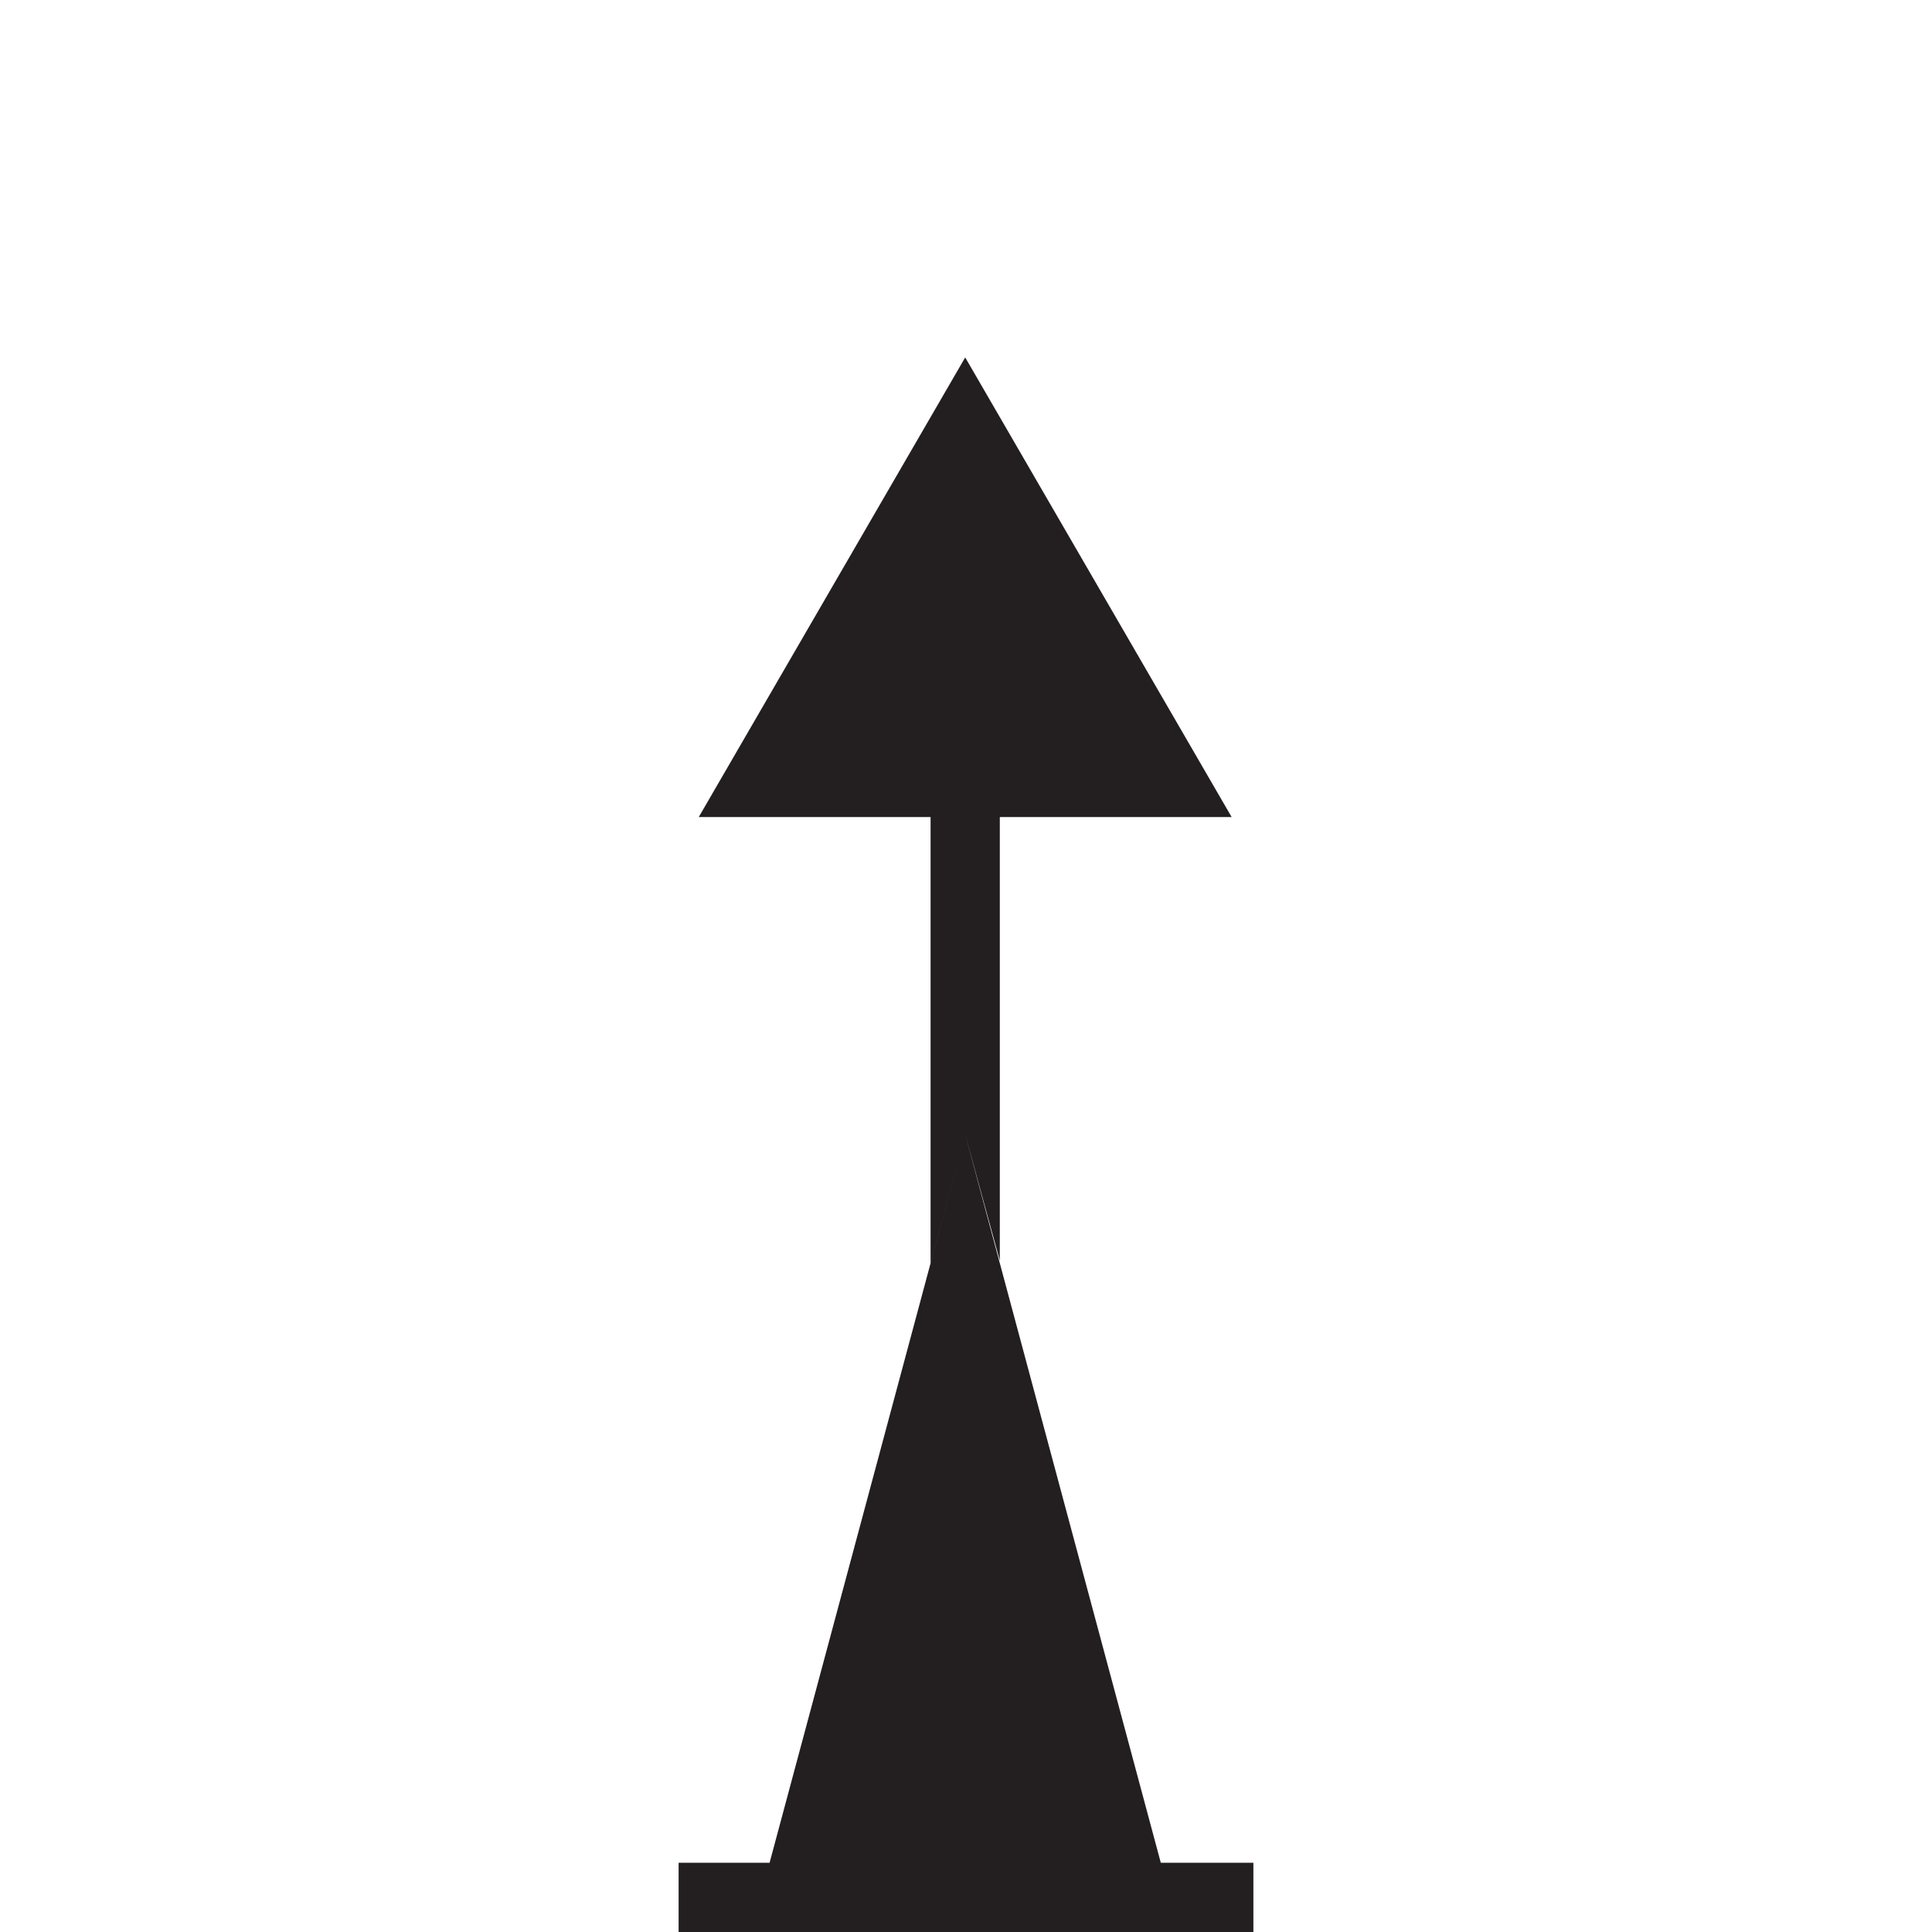
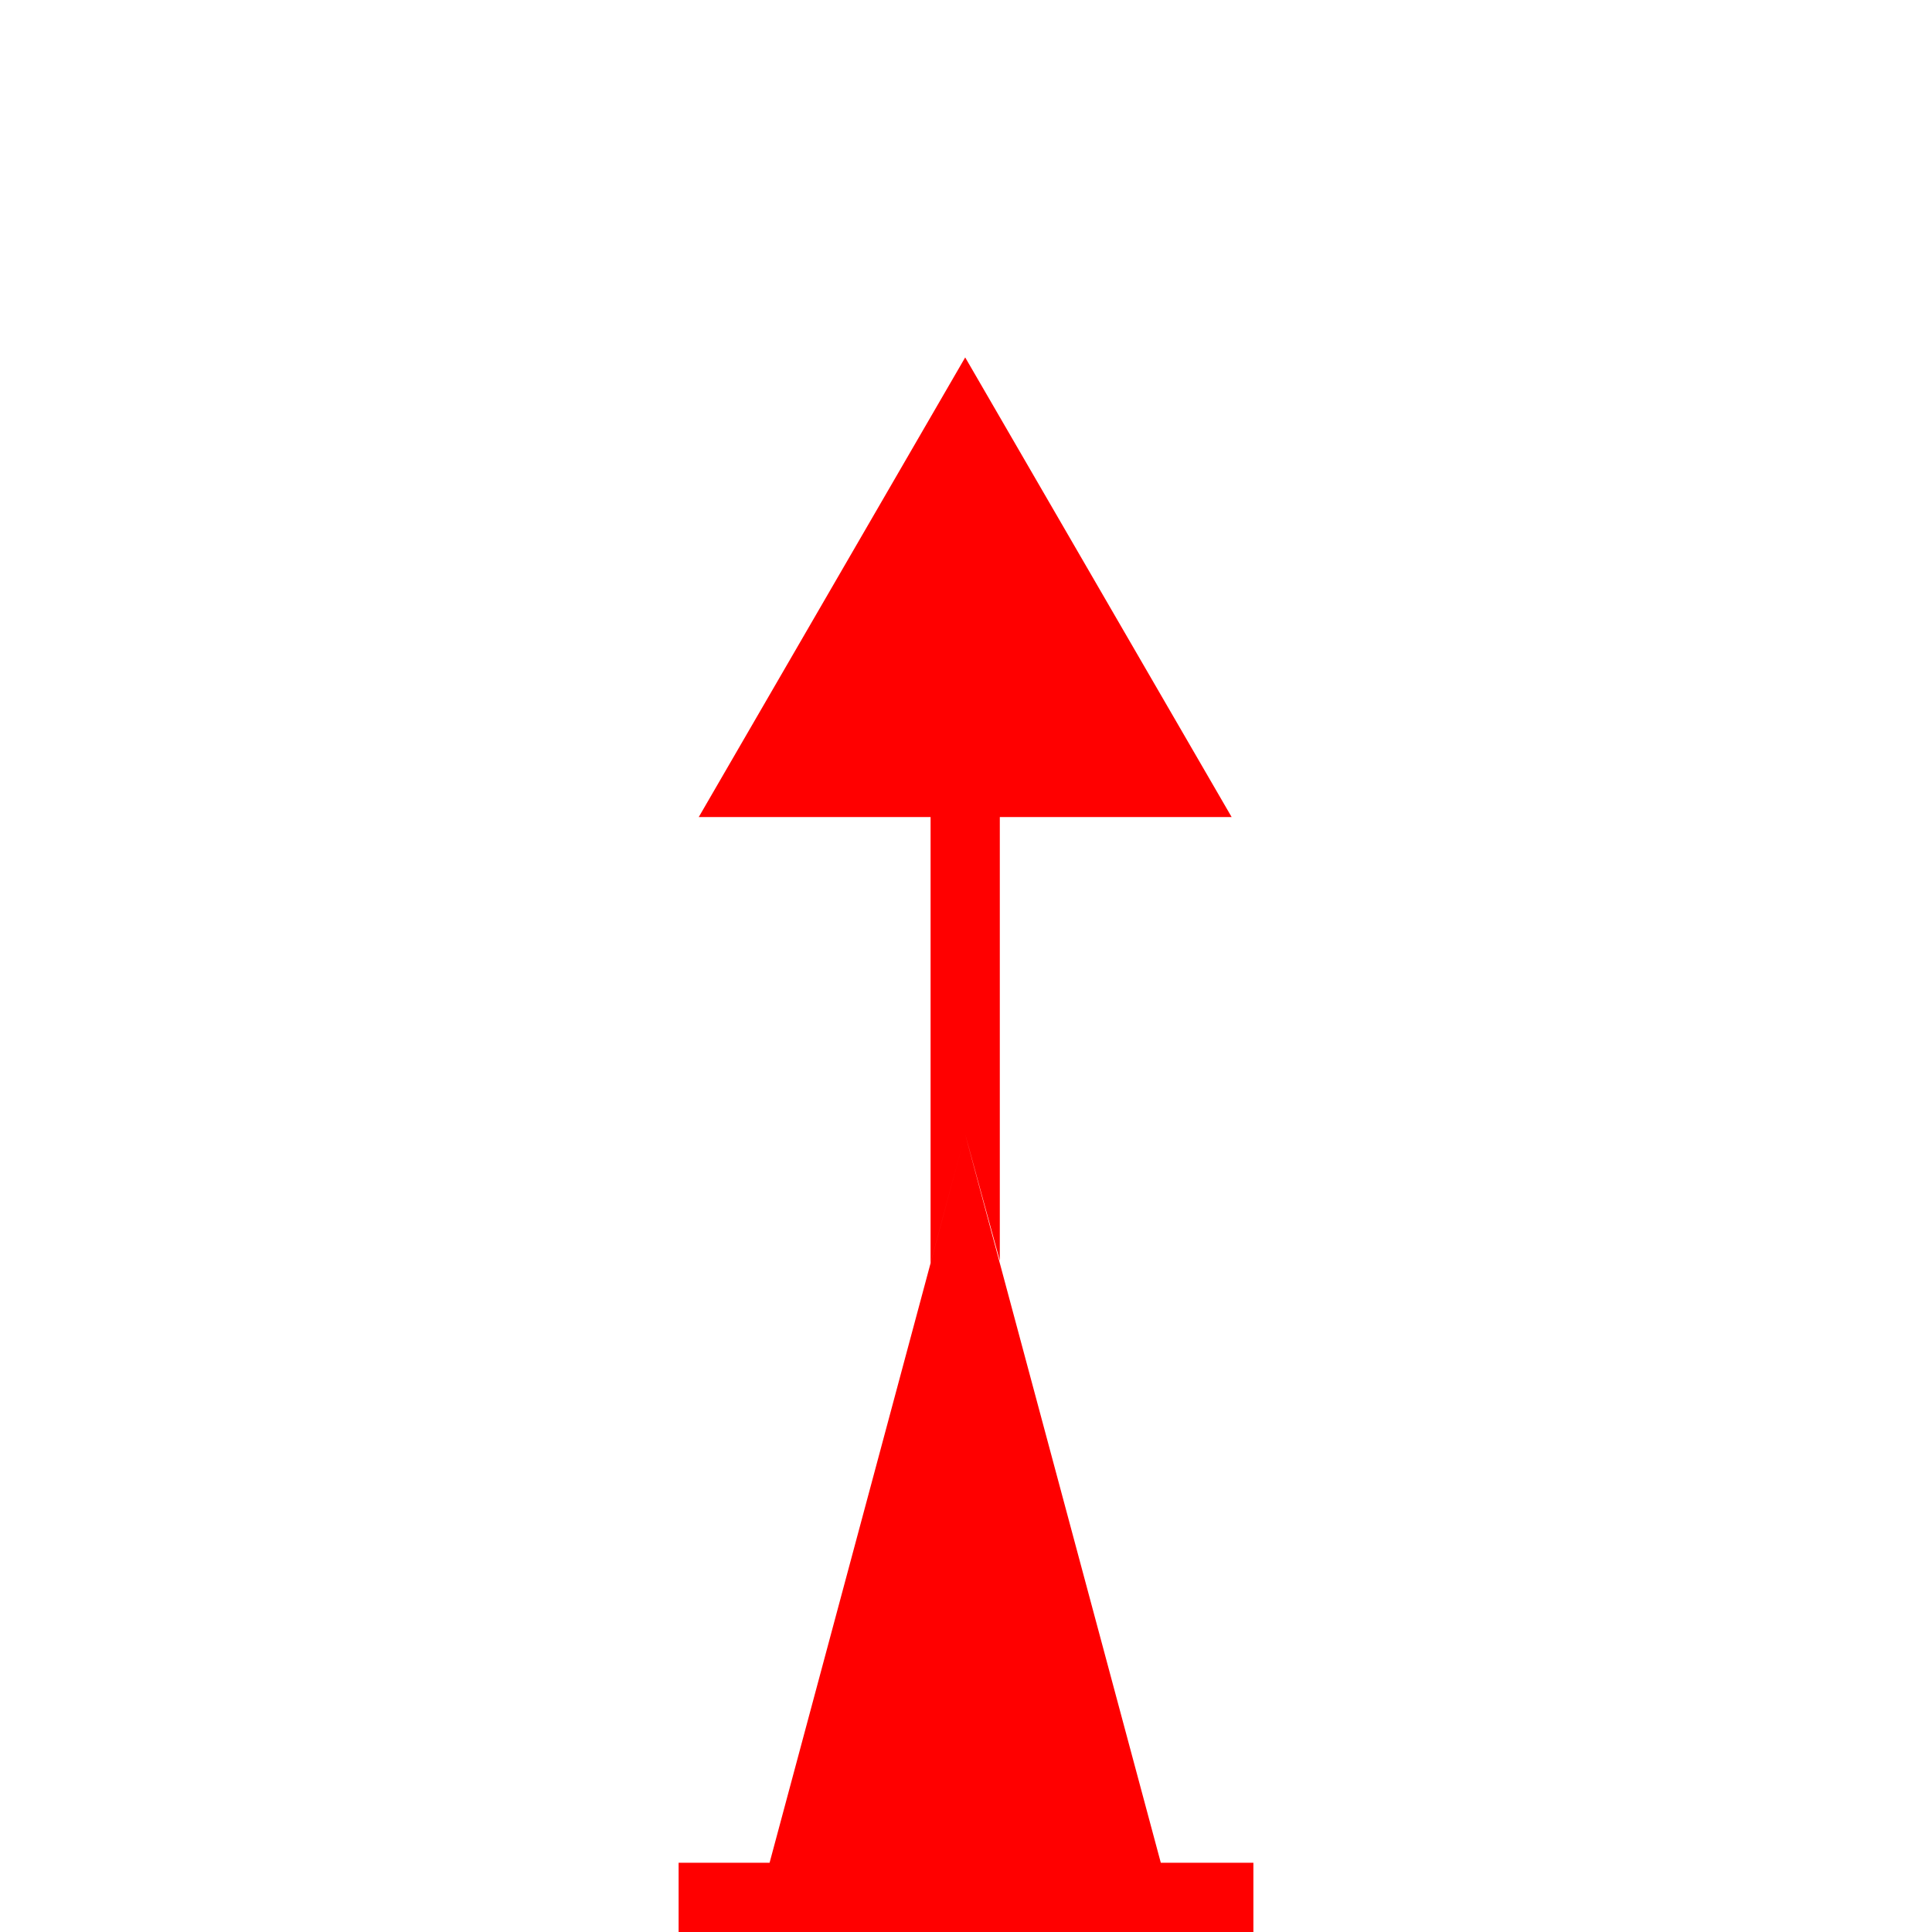
<svg xmlns="http://www.w3.org/2000/svg" width="24px" height="24px" viewBox="0 0 24 24" version="1.1">
  <g id="Squat-laskuri" stroke="none" stroke-width="1" fill="none" fill-rule="evenodd">
    <g id="colors_and_typography" transform="translate(-1154, -1010)">
      <g id="turvalaite_ikonit" transform="translate(722, 914)">
        <g id="Asset-36" transform="translate(432, 96)">
          <rect id="Rectangle" x="0" y="0" width="24" height="24" />
-           <path d="M8.43,23.14 L15.57,23.14 L15.57,24 L8.43,24 L8.43,23.14 Z M15.31,10.15 L8.68,10.15 L11.99,4.44 L15.3,10.15 L15.31,10.15 Z M14.42,23.14 L9.56,23.14 L11.99,14.09 L14.42,23.14 Z M11.56,10.15 L11.56,14.09 L12.42,14.09 L12.42,10.15 L11.56,10.15 Z M11.56,15.69 L11.56,14.09 L11.99,14.09 L11.56,15.69 Z M12.42,15.66 L11.99,14.09 L12.42,14.09 L12.42,15.66 Z" id="Shape" fill="#231F20" fill-rule="nonzero" />
+           <path style="fill: red;" d="M8.43,23.14 L15.57,23.14 L15.57,24 L8.43,24 L8.43,23.14 Z M15.31,10.15 L8.68,10.15 L11.99,4.44 L15.3,10.15 L15.31,10.15 Z M14.42,23.14 L9.56,23.14 L11.99,14.09 L14.42,23.14 Z M11.56,10.15 L11.56,14.09 L12.42,14.09 L12.42,10.15 L11.56,10.15 Z M11.56,15.69 L11.56,14.09 L11.99,14.09 L11.56,15.69 Z M12.42,15.66 L11.99,14.09 L12.42,14.09 L12.42,15.66 Z" id="Shape" />
        </g>
      </g>
    </g>
  </g>
</svg>
